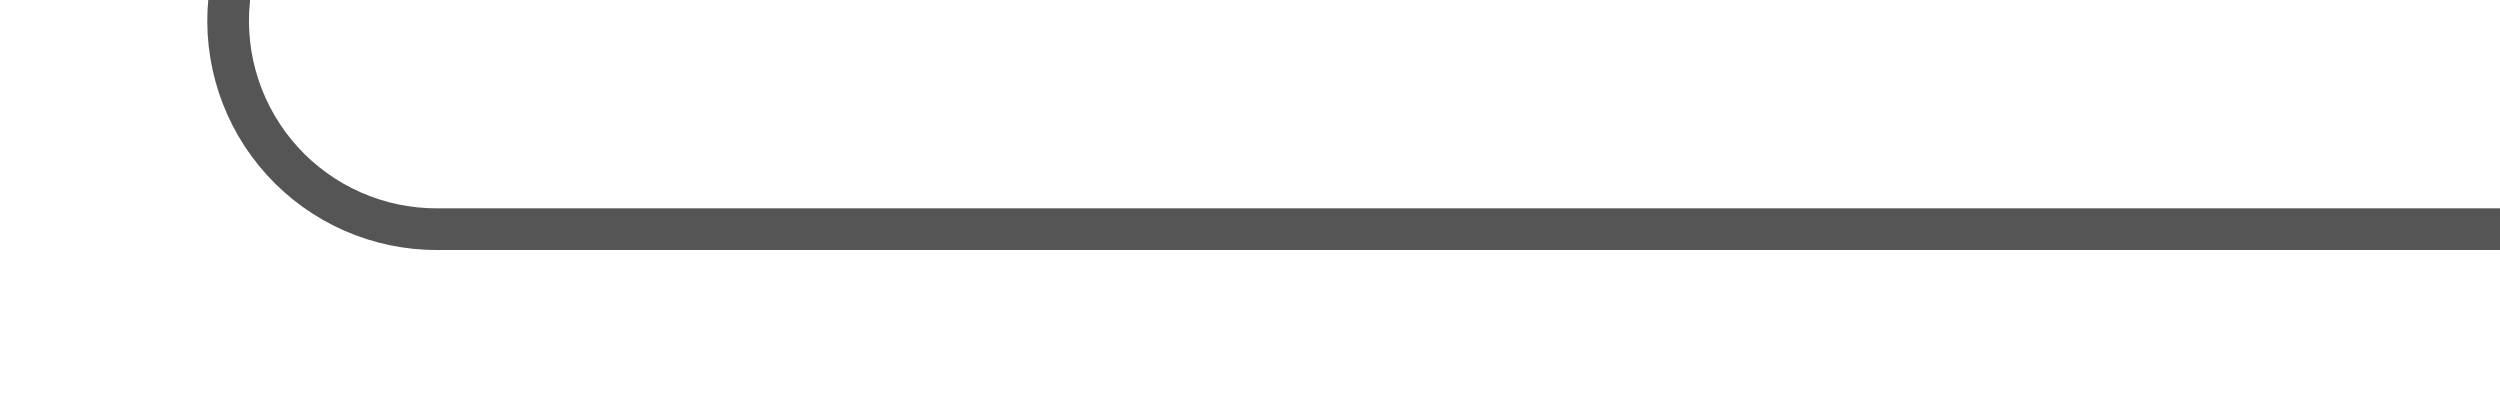
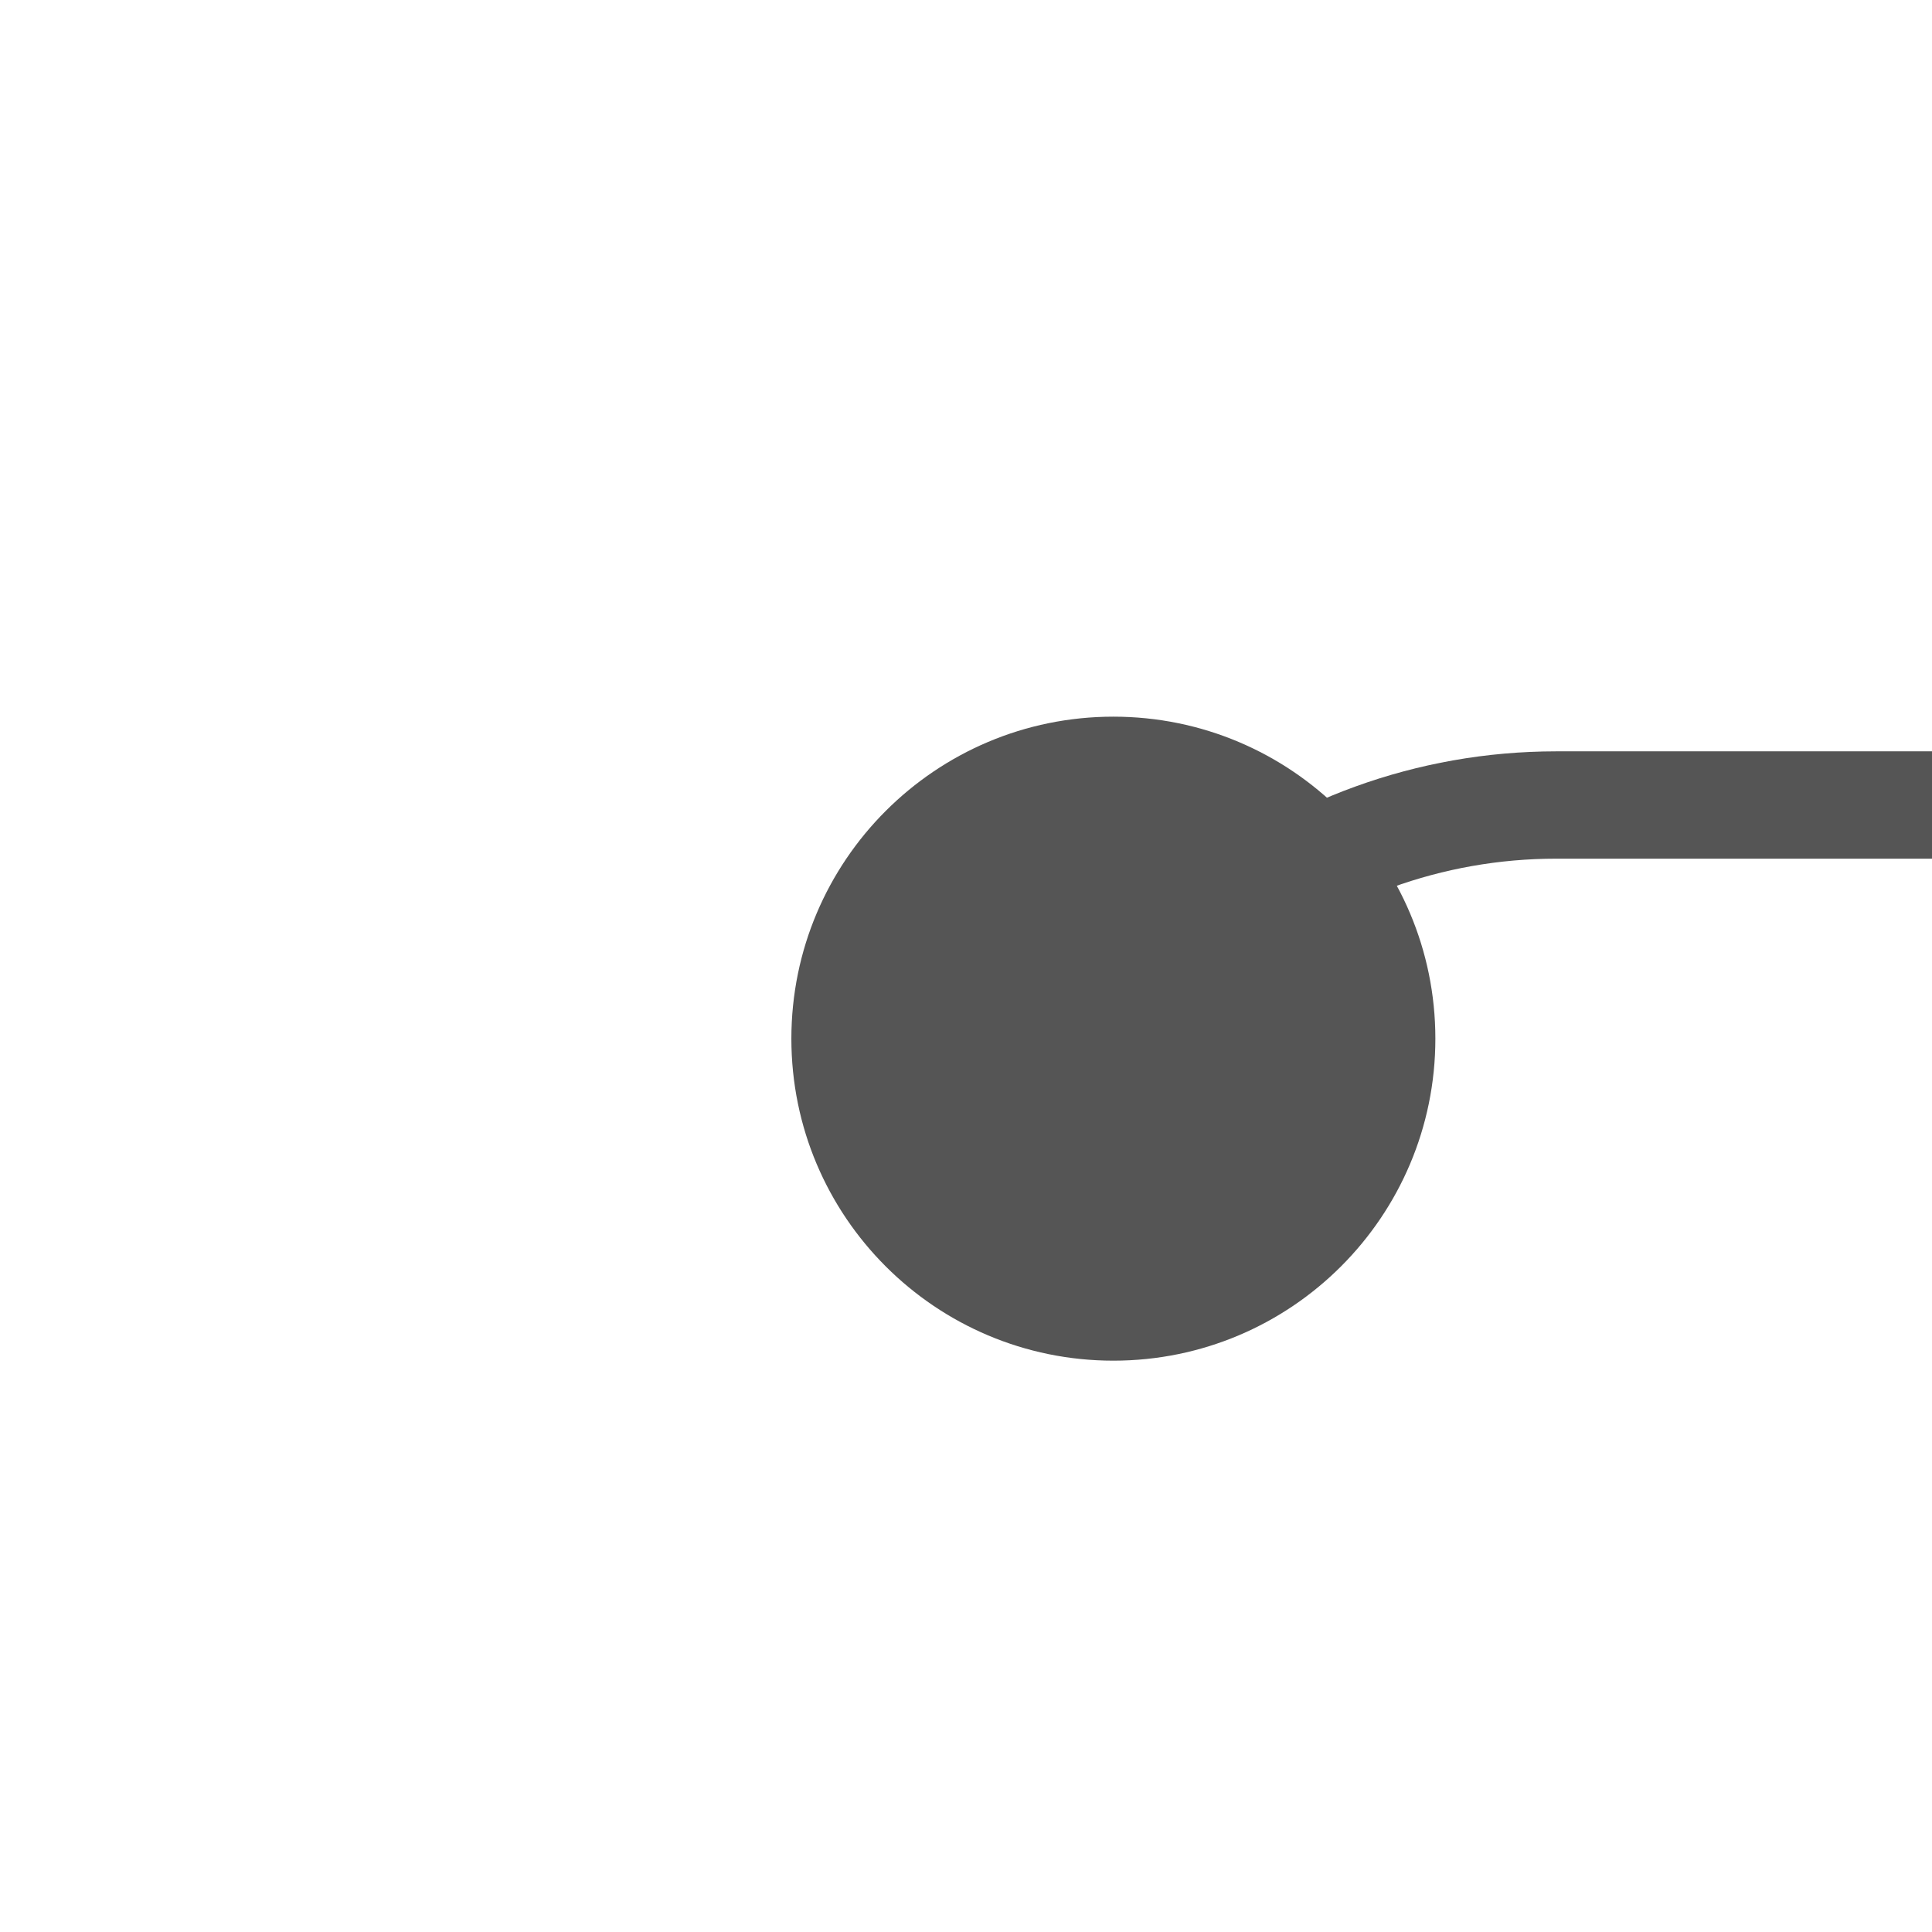
- <svg xmlns="http://www.w3.org/2000/svg" version="1.1" width="60px" height="10px" preserveAspectRatio="xMinYMid meet" viewBox="1425 658  60 8">
-   <path d="M 1380 543.5  L 1425 543.5  A 5 5 0 0 1 1430.5 548.5 L 1430.5 657  A 5 5 0 0 0 1435.5 662.5 L 1485 662.5  " stroke-width="1" stroke="#555555" fill="none" />
-   <path d="M 1382 540.5  A 3 3 0 0 0 1379 543.5 A 3 3 0 0 0 1382 546.5 A 3 3 0 0 0 1385 543.5 A 3 3 0 0 0 1382 540.5 Z " fill-rule="nonzero" fill="#555555" stroke="none" />
+ <svg xmlns="http://www.w3.org/2000/svg" version="1.1" width="18px" height="18px" preserveAspectRatio="xMinYMid meet" viewBox="1778 358  18 16">
+   <path d="M 1787.6 368.507  A 5 5 0 0 1 1792.5 364.5 L 1875 364.5  " stroke-width="1" stroke="#555555" fill="none" />
+   <path d="M 1788.373 363.677  A 3 3 0 0 0 1785.373 366.677 A 3 3 0 0 0 1788.373 369.677 A 3 3 0 0 0 1791.373 366.677 A 3 3 0 0 0 1788.373 363.677 Z " fill-rule="nonzero" fill="#555555" stroke="none" />
</svg>
